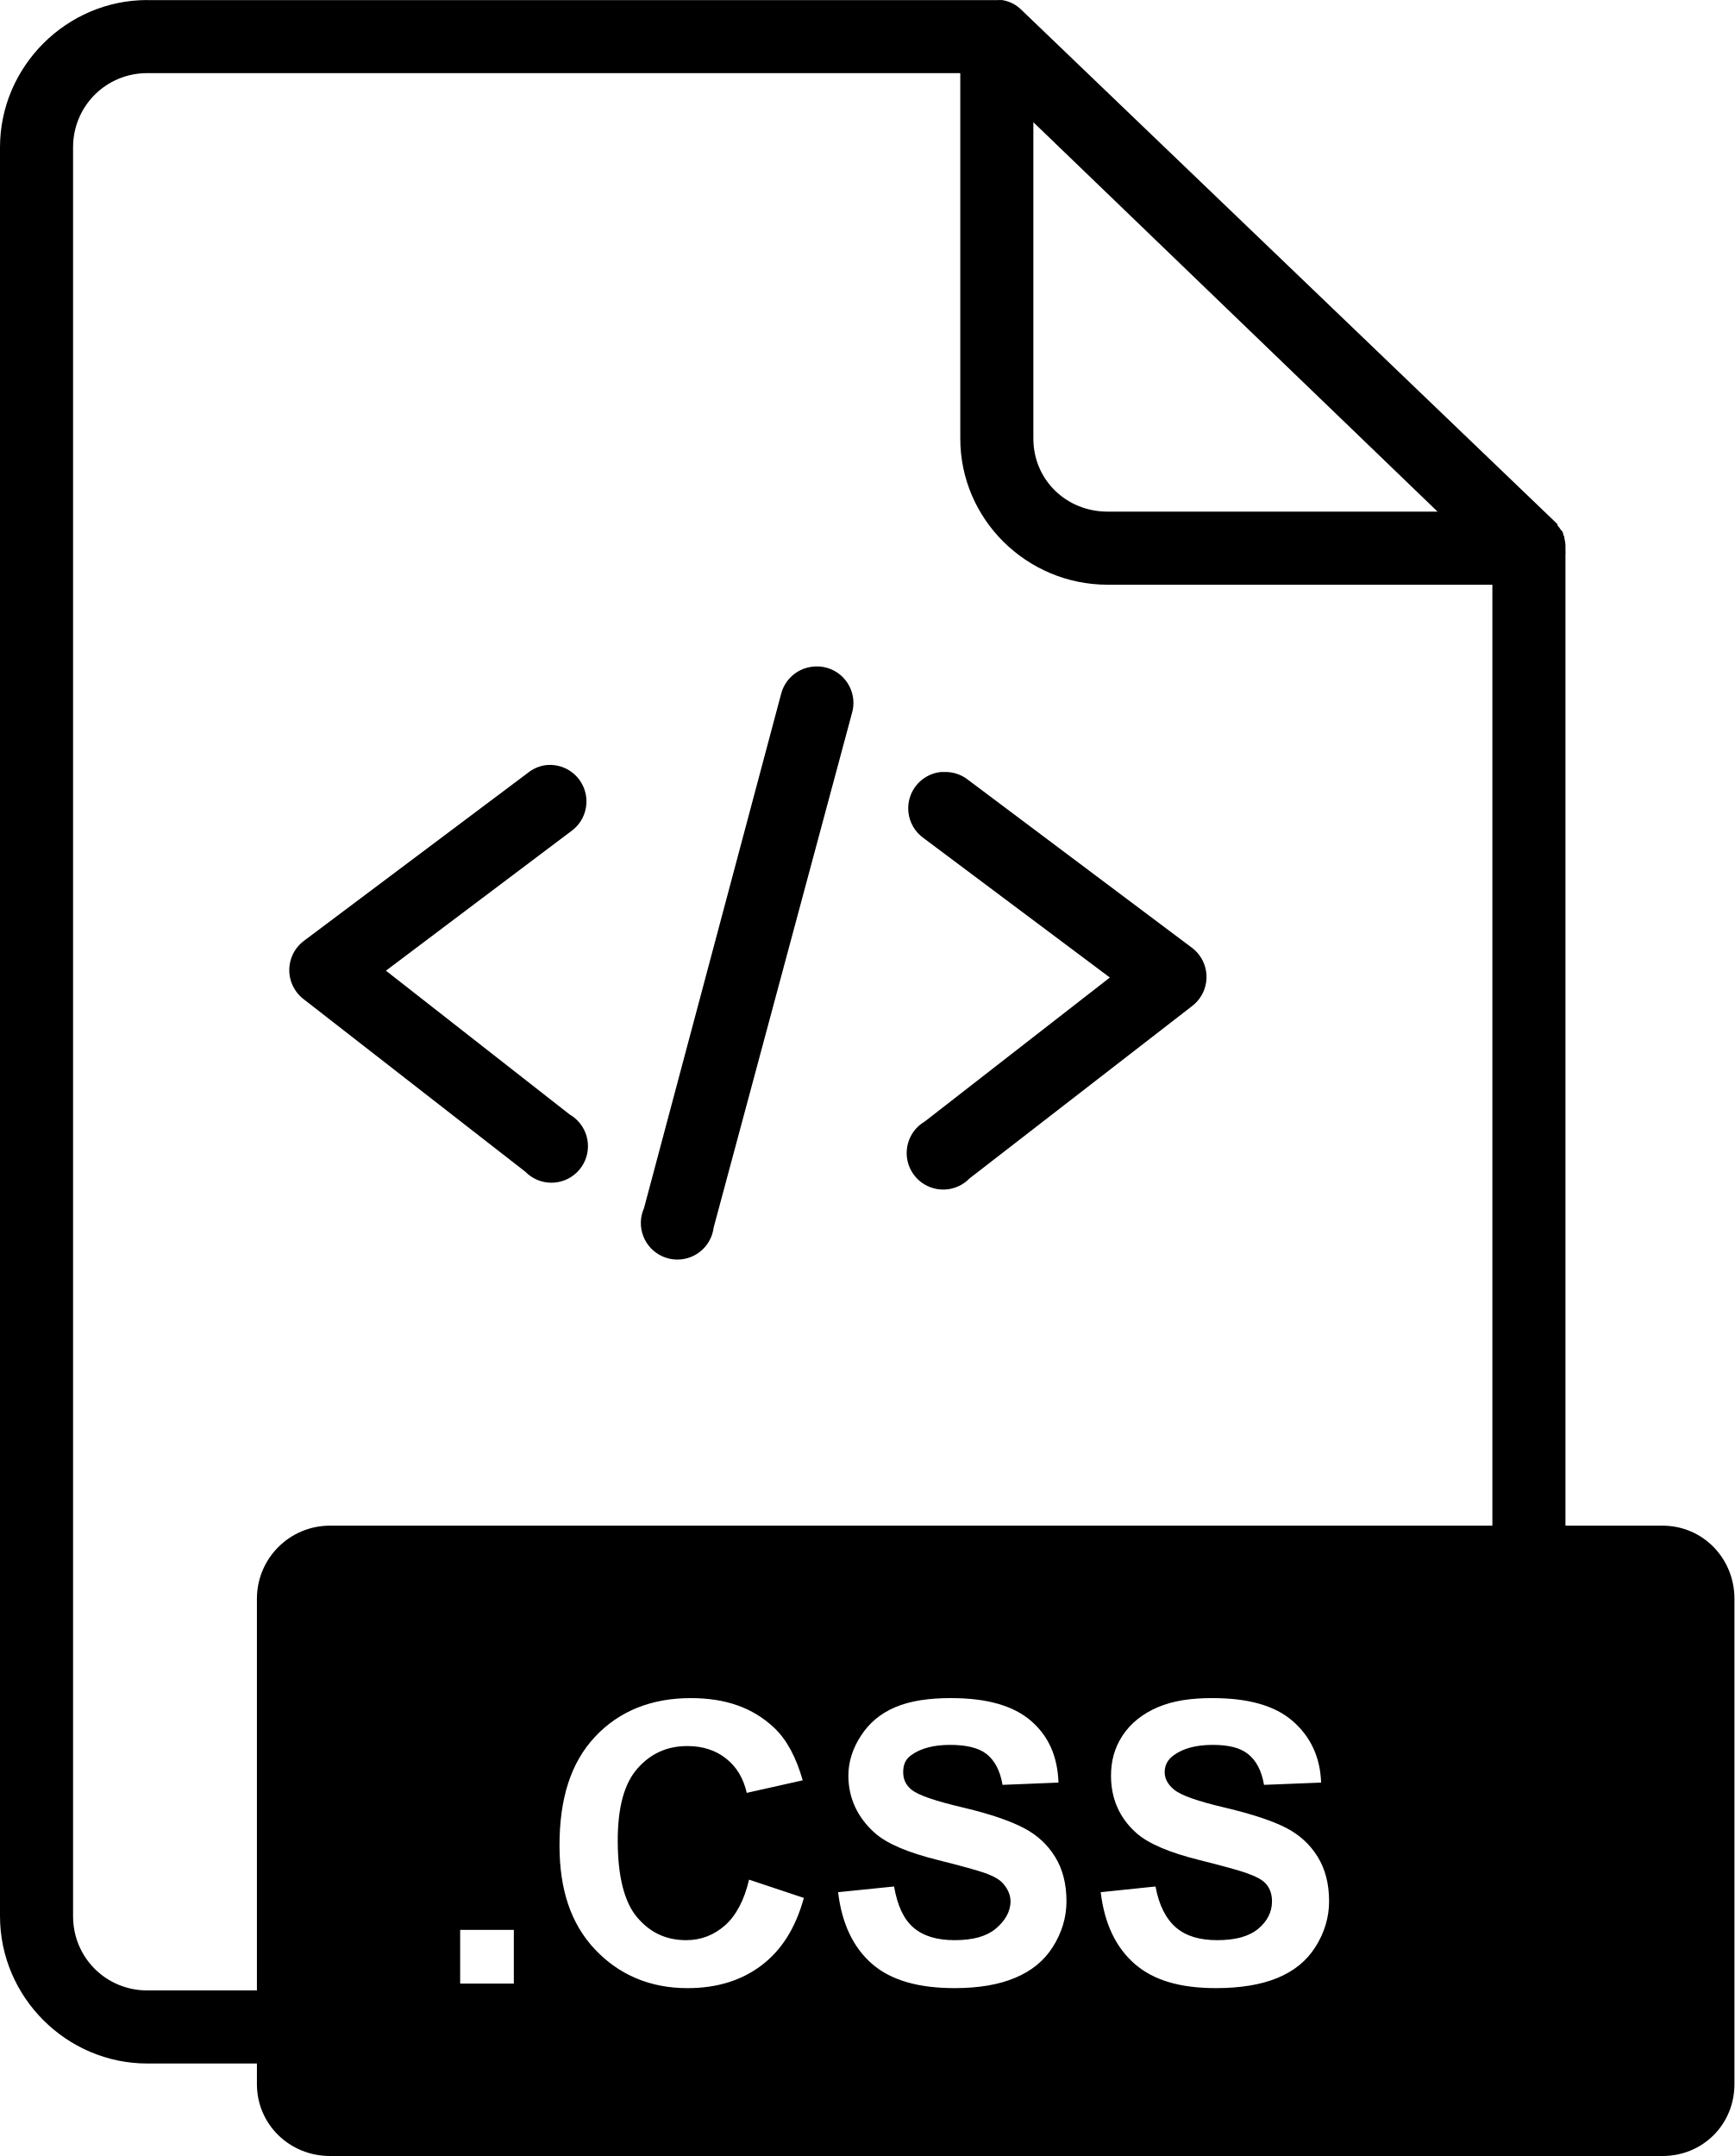
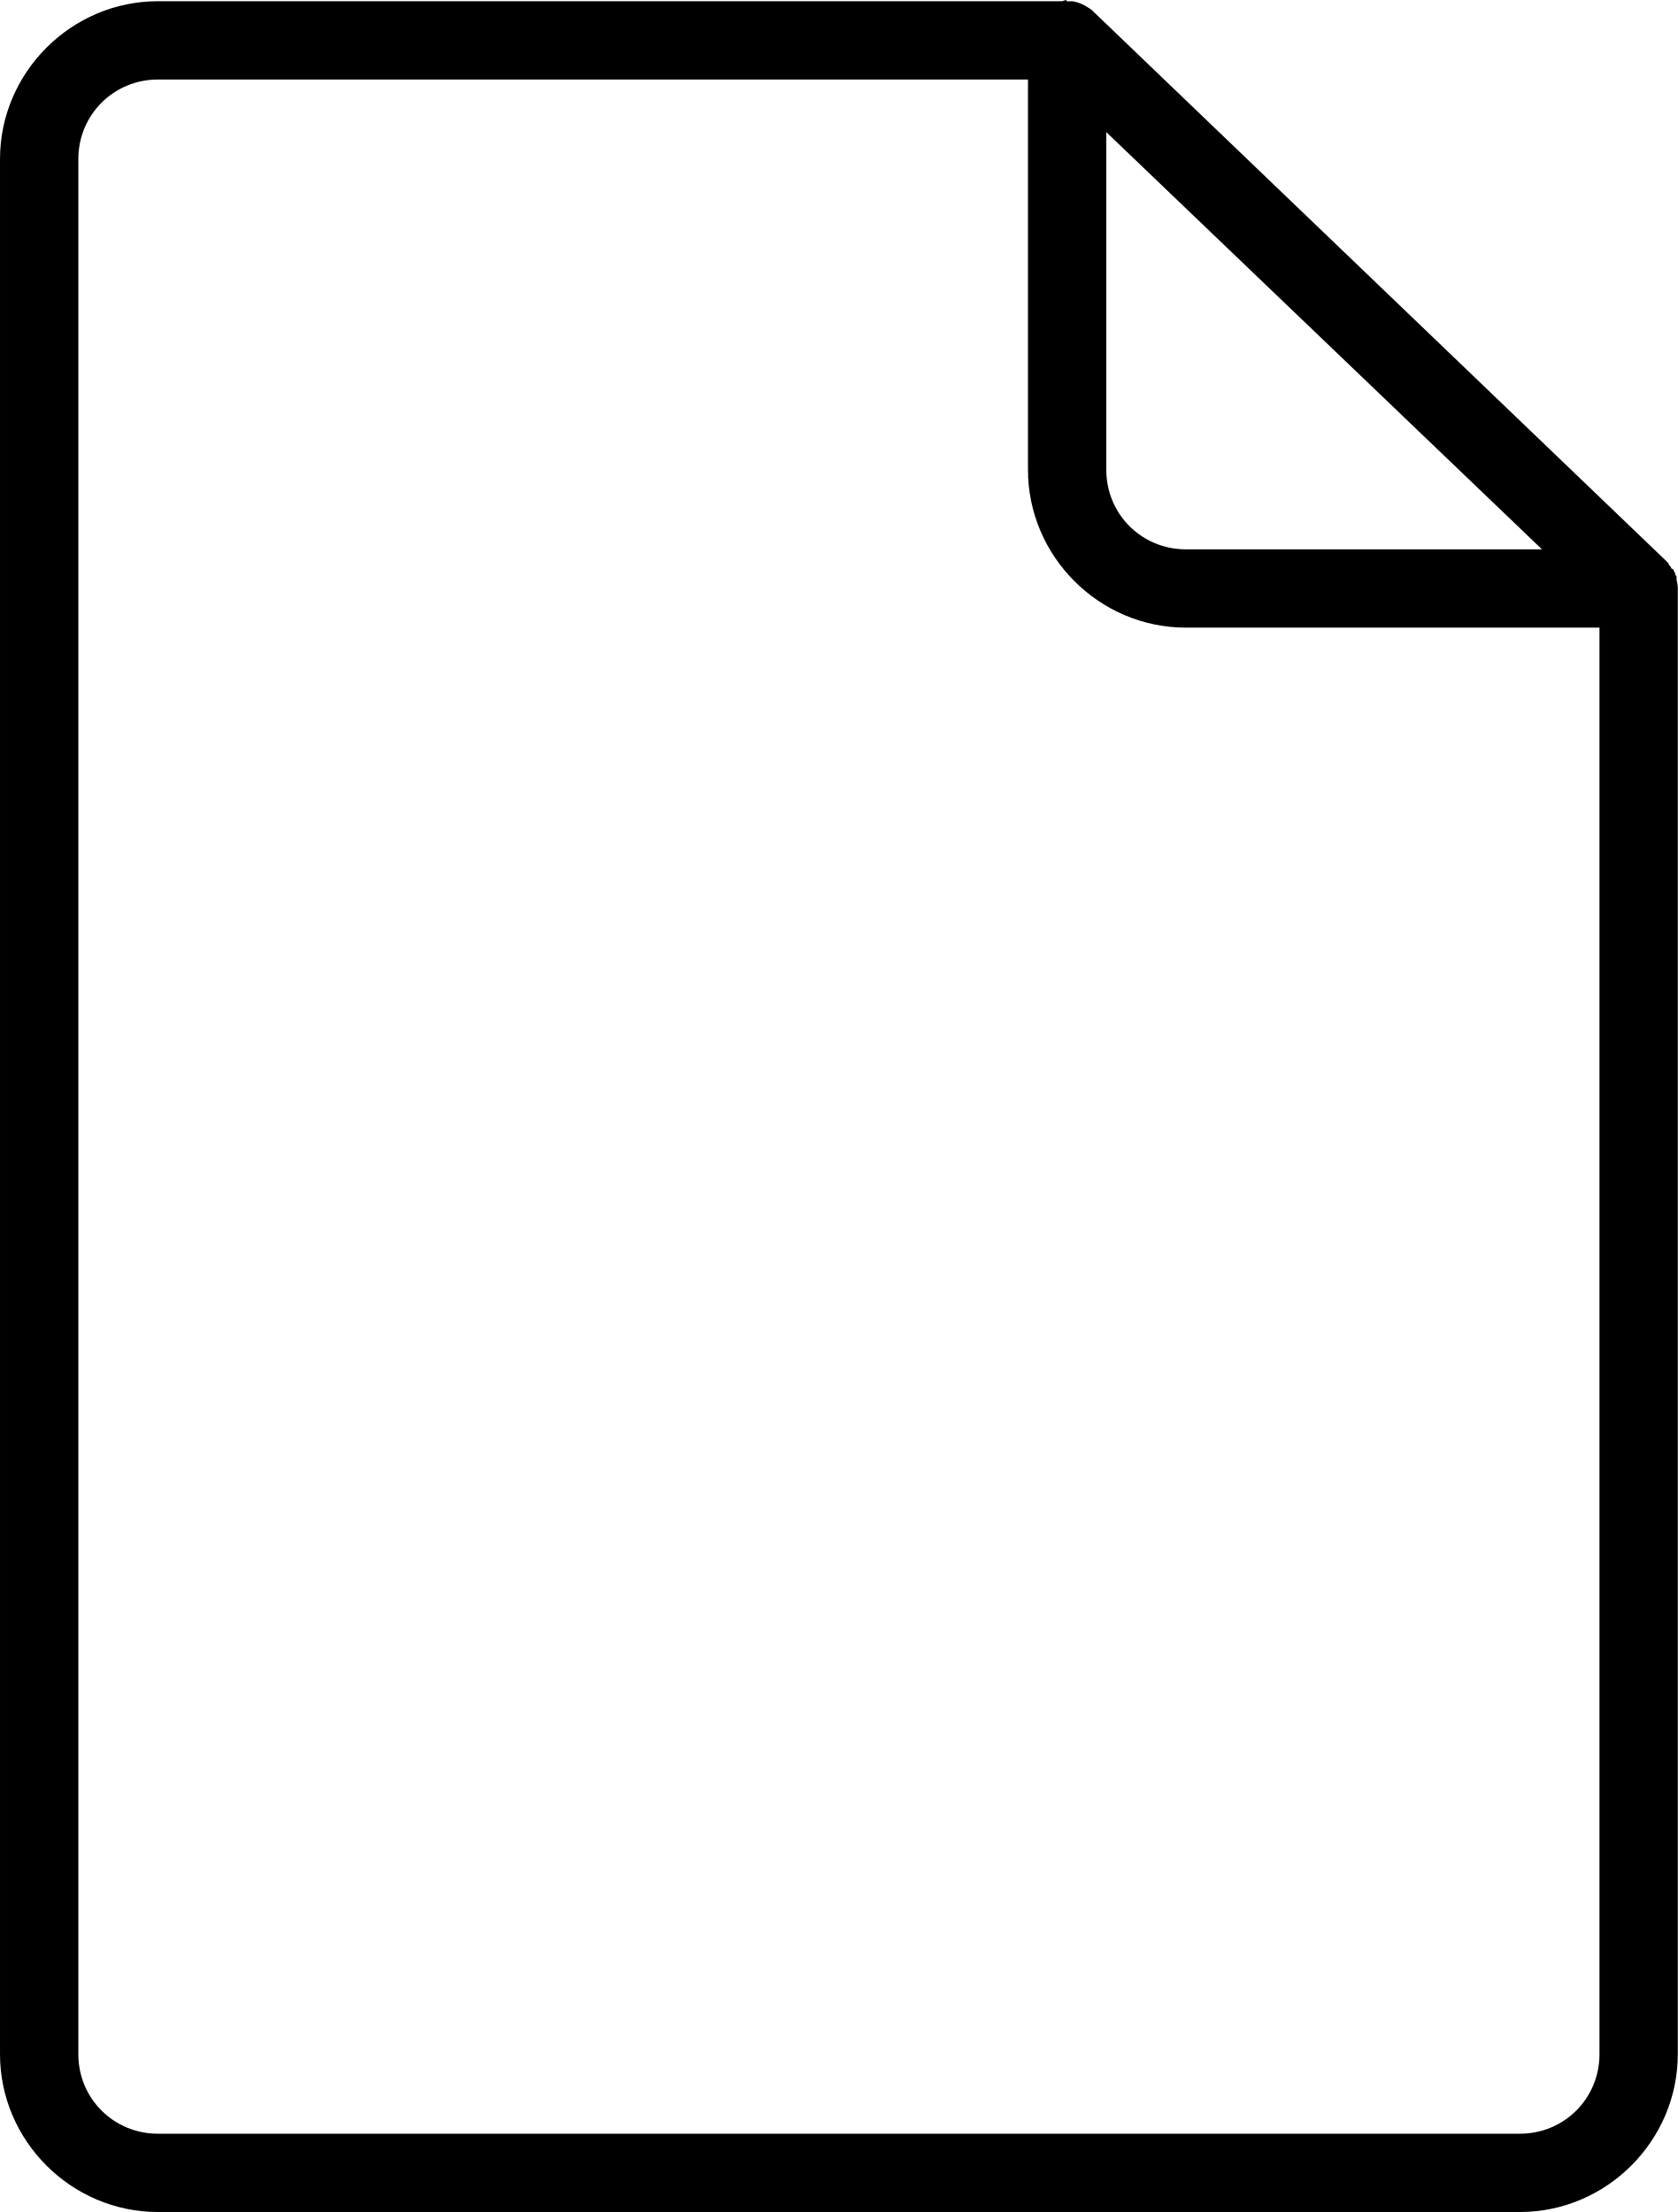
- <svg xmlns="http://www.w3.org/2000/svg" version="1.1" id="Calque_1" x="0px" y="0px" width="290.508px" height="361.085px" viewBox="169.489 152.071 290.508 361.085" enable-background="new 169.489 152.071 290.508 361.085" xml:space="preserve">
+ <svg xmlns="http://www.w3.org/2000/svg" version="1.1" id="Calque_1" x="0px" y="0px" width="262.207px" height="345.779px" viewBox="184.931 188.021 262.207 345.779" enable-background="new 184.931 188.021 262.207 345.779" xml:space="preserve">
  <g transform="translate(0,-952.3622)">
-     <path d="M194.16,1104.439c-13.531,0-24.671,11.14-24.671,24.671v296.246c0,13.539,11.14,24.672,24.671,24.672h18.36v3.442   c0,6.762,5.478,12.048,12.24,12.048h223.188c6.761,0,12.049-5.286,12.049-12.048v-81.281c0-6.761-5.288-12.239-12.049-12.239   h-16.256v-162.562c0.024-0.318,0.024-0.639,0-0.957c0.001-0.063,0.001-0.126,0-0.189c0.004-0.126,0.004-0.253,0-0.379   c0.001-0.063,0.001-0.127,0-0.19c-0.027-0.388-0.091-0.772-0.19-1.147c0.001-0.063,0.001-0.126,0-0.19   c-0.059-0.13-0.121-0.259-0.189-0.385c0.001-0.063,0.001-0.127,0-0.19c-0.059-0.128-0.122-0.255-0.189-0.379   c-0.062-0.064-0.125-0.128-0.189-0.19c-0.172-0.27-0.364-0.525-0.576-0.765c0.002-0.063,0.002-0.127,0-0.19   c-0.12-0.132-0.247-0.258-0.379-0.379l-89.314-85.681c-0.446-0.46-0.963-0.847-1.529-1.147c-0.542-0.276-1.122-0.47-1.722-0.575   c-0.317-0.025-0.638-0.025-0.955,0h-0.957H194.167L194.16,1104.439z M194.16,1116.679h136.17v61.201   c0,13.535,11.143,24.48,24.671,24.48h64.451v157.59H224.76c-6.763,0-12.24,5.479-12.24,12.24v65.599h-18.36   c-6.911,0-12.432-5.506-12.432-12.432V1129.11C181.729,1122.2,187.25,1116.679,194.16,1116.679L194.16,1116.679z M342.57,1124.903   l67.702,65.216h-55.271c-6.912,0-12.431-5.32-12.431-12.24V1124.903L342.57,1124.903z M305.276,1216.129   c-2.43,0.391-4.389,2.199-4.973,4.59l-22.95,86.063c-1.371,3.089,0.021,6.706,3.111,8.077c3.09,1.372,6.706-0.021,8.077-3.111   c0.242-0.545,0.403-1.123,0.478-1.715l23.141-86.062c0.999-3.229-0.808-6.657-4.037-7.657   C307.202,1216.029,306.227,1215.966,305.276,1216.129z M260.906,1232.578c-1.125,0.154-2.184,0.617-3.06,1.338l-37.485,28.114   c-2.694,2.042-3.222,5.881-1.179,8.575c0.337,0.445,0.734,0.841,1.179,1.179l37.103,28.879c2.358,2.421,6.233,2.473,8.655,0.114   c2.422-2.359,2.473-6.234,0.114-8.655c-0.388-0.399-0.83-0.743-1.311-1.022l-30.791-24.097l30.982-23.333   c2.767-1.941,3.437-5.758,1.495-8.526C265.321,1233.309,263.133,1232.324,260.906,1232.578L260.906,1232.578z M327.079,1233.724   c-3.361,0.36-5.795,3.376-5.436,6.737c0.188,1.754,1.123,3.342,2.566,4.356l31.174,23.332l-30.982,24.099   c-2.924,1.696-3.919,5.442-2.223,8.366c1.697,2.923,5.442,3.918,8.366,2.222c0.483-0.281,0.926-0.626,1.315-1.026l37.293-28.878   c2.693-2.043,3.221-5.882,1.179-8.575c-0.338-0.444-0.733-0.841-1.179-1.178l-37.484-28.114c-1.138-0.91-2.562-1.385-4.017-1.339   c-0.192-0.009-0.384-0.009-0.575,0L327.079,1233.724z M285.195,1388.829c5.754,0,10.367,1.57,13.961,4.972   c2.14,2.011,3.712,5.031,4.781,8.797l-9.372,2.104c-0.557-2.439-1.677-4.324-3.442-5.738c-1.765-1.412-3.978-2.104-6.502-2.104   c-3.487,0-6.244,1.322-8.415,3.824c-2.171,2.504-3.251,6.445-3.251,12.049c0,5.949,1.111,10.29,3.251,12.814   c2.139,2.523,4.801,3.824,8.224,3.824c2.522,0,4.684-0.881,6.502-2.486c1.819-1.605,3.225-4.207,4.017-7.65l9.18,3.061   c-1.412,5.133-3.793,8.791-7.077,11.283c-3.282,2.492-7.382,3.826-12.431,3.826c-6.247,0-11.471-2.234-15.491-6.503   c-4.024-4.269-5.929-10.002-5.929-17.403c0-7.828,1.886-13.836,5.929-18.168C273.172,1390.999,278.604,1388.828,285.195,1388.829   L285.195,1388.829z M328.8,1388.829c5.903,0,10.404,1.236,13.388,3.824c2.983,2.589,4.44,6.006,4.59,10.326l-9.371,0.381   c-0.404-2.418-1.341-4.105-2.678-5.165c-1.337-1.058-3.445-1.53-6.12-1.53c-2.759,0-4.941,0.588-6.502,1.723   c-1.006,0.727-1.339,1.648-1.339,2.867c0,1.115,0.397,2.078,1.339,2.869c1.198,1.006,4.176,1.971,8.797,3.061   c4.621,1.092,7.922,2.275,10.137,3.442c2.213,1.166,3.911,2.758,5.164,4.781c1.25,2.021,1.912,4.484,1.912,7.458   c0,2.697-0.798,5.297-2.295,7.65c-1.498,2.354-3.573,4.019-6.312,5.164c-2.739,1.145-6.05,1.721-10.136,1.721   c-5.948,0-10.583-1.266-13.771-4.016s-5.117-6.785-5.737-12.049l9.371-0.957c0.557,3.104,1.551,5.432,3.251,6.886   c1.701,1.455,3.997,2.104,6.886,2.104c3.059,0,5.334-0.618,6.885-1.913c1.551-1.294,2.486-2.857,2.486-4.59   c0-1.111-0.496-2.088-1.148-2.868c-0.652-0.782-1.624-1.335-3.251-1.913c-1.112-0.386-3.691-1.119-7.649-2.104   c-5.092-1.264-8.656-2.75-10.71-4.59c-2.889-2.59-4.399-5.842-4.399-9.562c0-2.396,0.745-4.609,2.104-6.693   c1.358-2.084,3.181-3.69,5.737-4.781s5.756-1.53,9.371-1.53V1388.829z M372.596,1388.829c5.905,0,10.403,1.236,13.388,3.824   c2.984,2.589,4.632,6.006,4.782,10.326l-9.563,0.381c-0.404-2.418-1.342-4.105-2.677-5.165c-1.338-1.058-3.255-1.53-5.93-1.53   c-2.759,0-4.94,0.588-6.502,1.723c-1.005,0.727-1.53,1.648-1.53,2.867c0,1.115,0.588,2.078,1.53,2.869   c1.198,1.006,3.984,1.971,8.606,3.061c4.62,1.092,8.114,2.275,10.327,3.442c2.215,1.166,3.912,2.758,5.164,4.781   c1.251,2.021,1.912,4.484,1.912,7.458c0,2.697-0.797,5.297-2.295,7.65c-1.497,2.354-3.572,4.019-6.312,5.164   c-2.738,1.145-6.242,1.721-10.327,1.721c-5.948,0-10.391-1.266-13.579-4.016c-3.187-2.75-5.116-6.785-5.737-12.049l9.18-0.957   c0.558,3.104,1.742,5.432,3.443,6.886c1.7,1.455,3.996,2.104,6.885,2.104c3.06,0,5.333-0.618,6.885-1.913   c1.551-1.294,2.295-2.857,2.295-4.59c0-1.111-0.3-2.088-0.956-2.868c-0.654-0.782-1.816-1.335-3.442-1.913   c-1.112-0.386-3.692-1.119-7.65-2.104c-5.09-1.264-8.656-2.75-10.71-4.59c-2.888-2.59-4.207-5.842-4.207-9.562   c0-2.396,0.551-4.609,1.912-6.693c1.359-2.084,3.372-3.69,5.929-4.781s5.565-1.53,9.18-1.53V1388.829z M246.562,1427.651h8.989   v8.989h-8.989V1427.651z" />
+     <path d="M351.513,1140.384c-0.194,0.054-0.387,0.117-0.575,0.19h-0.575h-140.76c-13.531,0-24.671,11.141-24.671,24.671v296.246   c0,13.539,11.14,24.672,24.671,24.672h212.861c13.531,0,24.672-11.133,24.672-24.672v-228.734c0.004-0.128,0.004-0.257,0-0.386   c0.001-0.063,0.001-0.126,0-0.189c-0.026-0.388-0.091-0.772-0.189-1.147c0.001-0.063,0.001-0.127,0-0.19   c0.004-0.126,0.004-0.253,0-0.379c-0.062-0.064-0.126-0.128-0.19-0.19c0.001-0.063,0.001-0.126,0-0.189   c-0.059-0.128-0.122-0.255-0.189-0.38c-0.059-0.13-0.122-0.259-0.189-0.385c-0.063-0.001-0.127-0.001-0.189,0   c-0.06-0.128-0.122-0.255-0.19-0.379c-0.062-0.065-0.125-0.128-0.189-0.19c-0.059-0.128-0.122-0.255-0.189-0.379   c-0.062-0.064-0.125-0.128-0.19-0.19c-0.062-0.064-0.125-0.127-0.189-0.189l-89.313-85.68c-0.121-0.132-0.248-0.258-0.38-0.379   c-0.185-0.137-0.376-0.264-0.575-0.38c-0.691-0.472-1.473-0.798-2.295-0.957c-0.318-0.025-0.638-0.025-0.956,0   c-0.062-0.064-0.125-0.127-0.189-0.189L351.513,1140.384z M209.605,1152.814h135.979v61.009c0,13.535,11.143,24.671,24.671,24.671   h64.643v222.999c0,6.925-5.521,12.431-12.432,12.431H209.605c-6.909,0-12.431-5.506-12.431-12.431v-296.247   C197.174,1158.336,202.696,1152.814,209.605,1152.814L209.605,1152.814z M357.824,1161.038l63.495,60.818l4.59,4.398h-55.654   c-6.912,0-12.431-5.513-12.431-12.431V1161.038z" />
  </g>
</svg>
